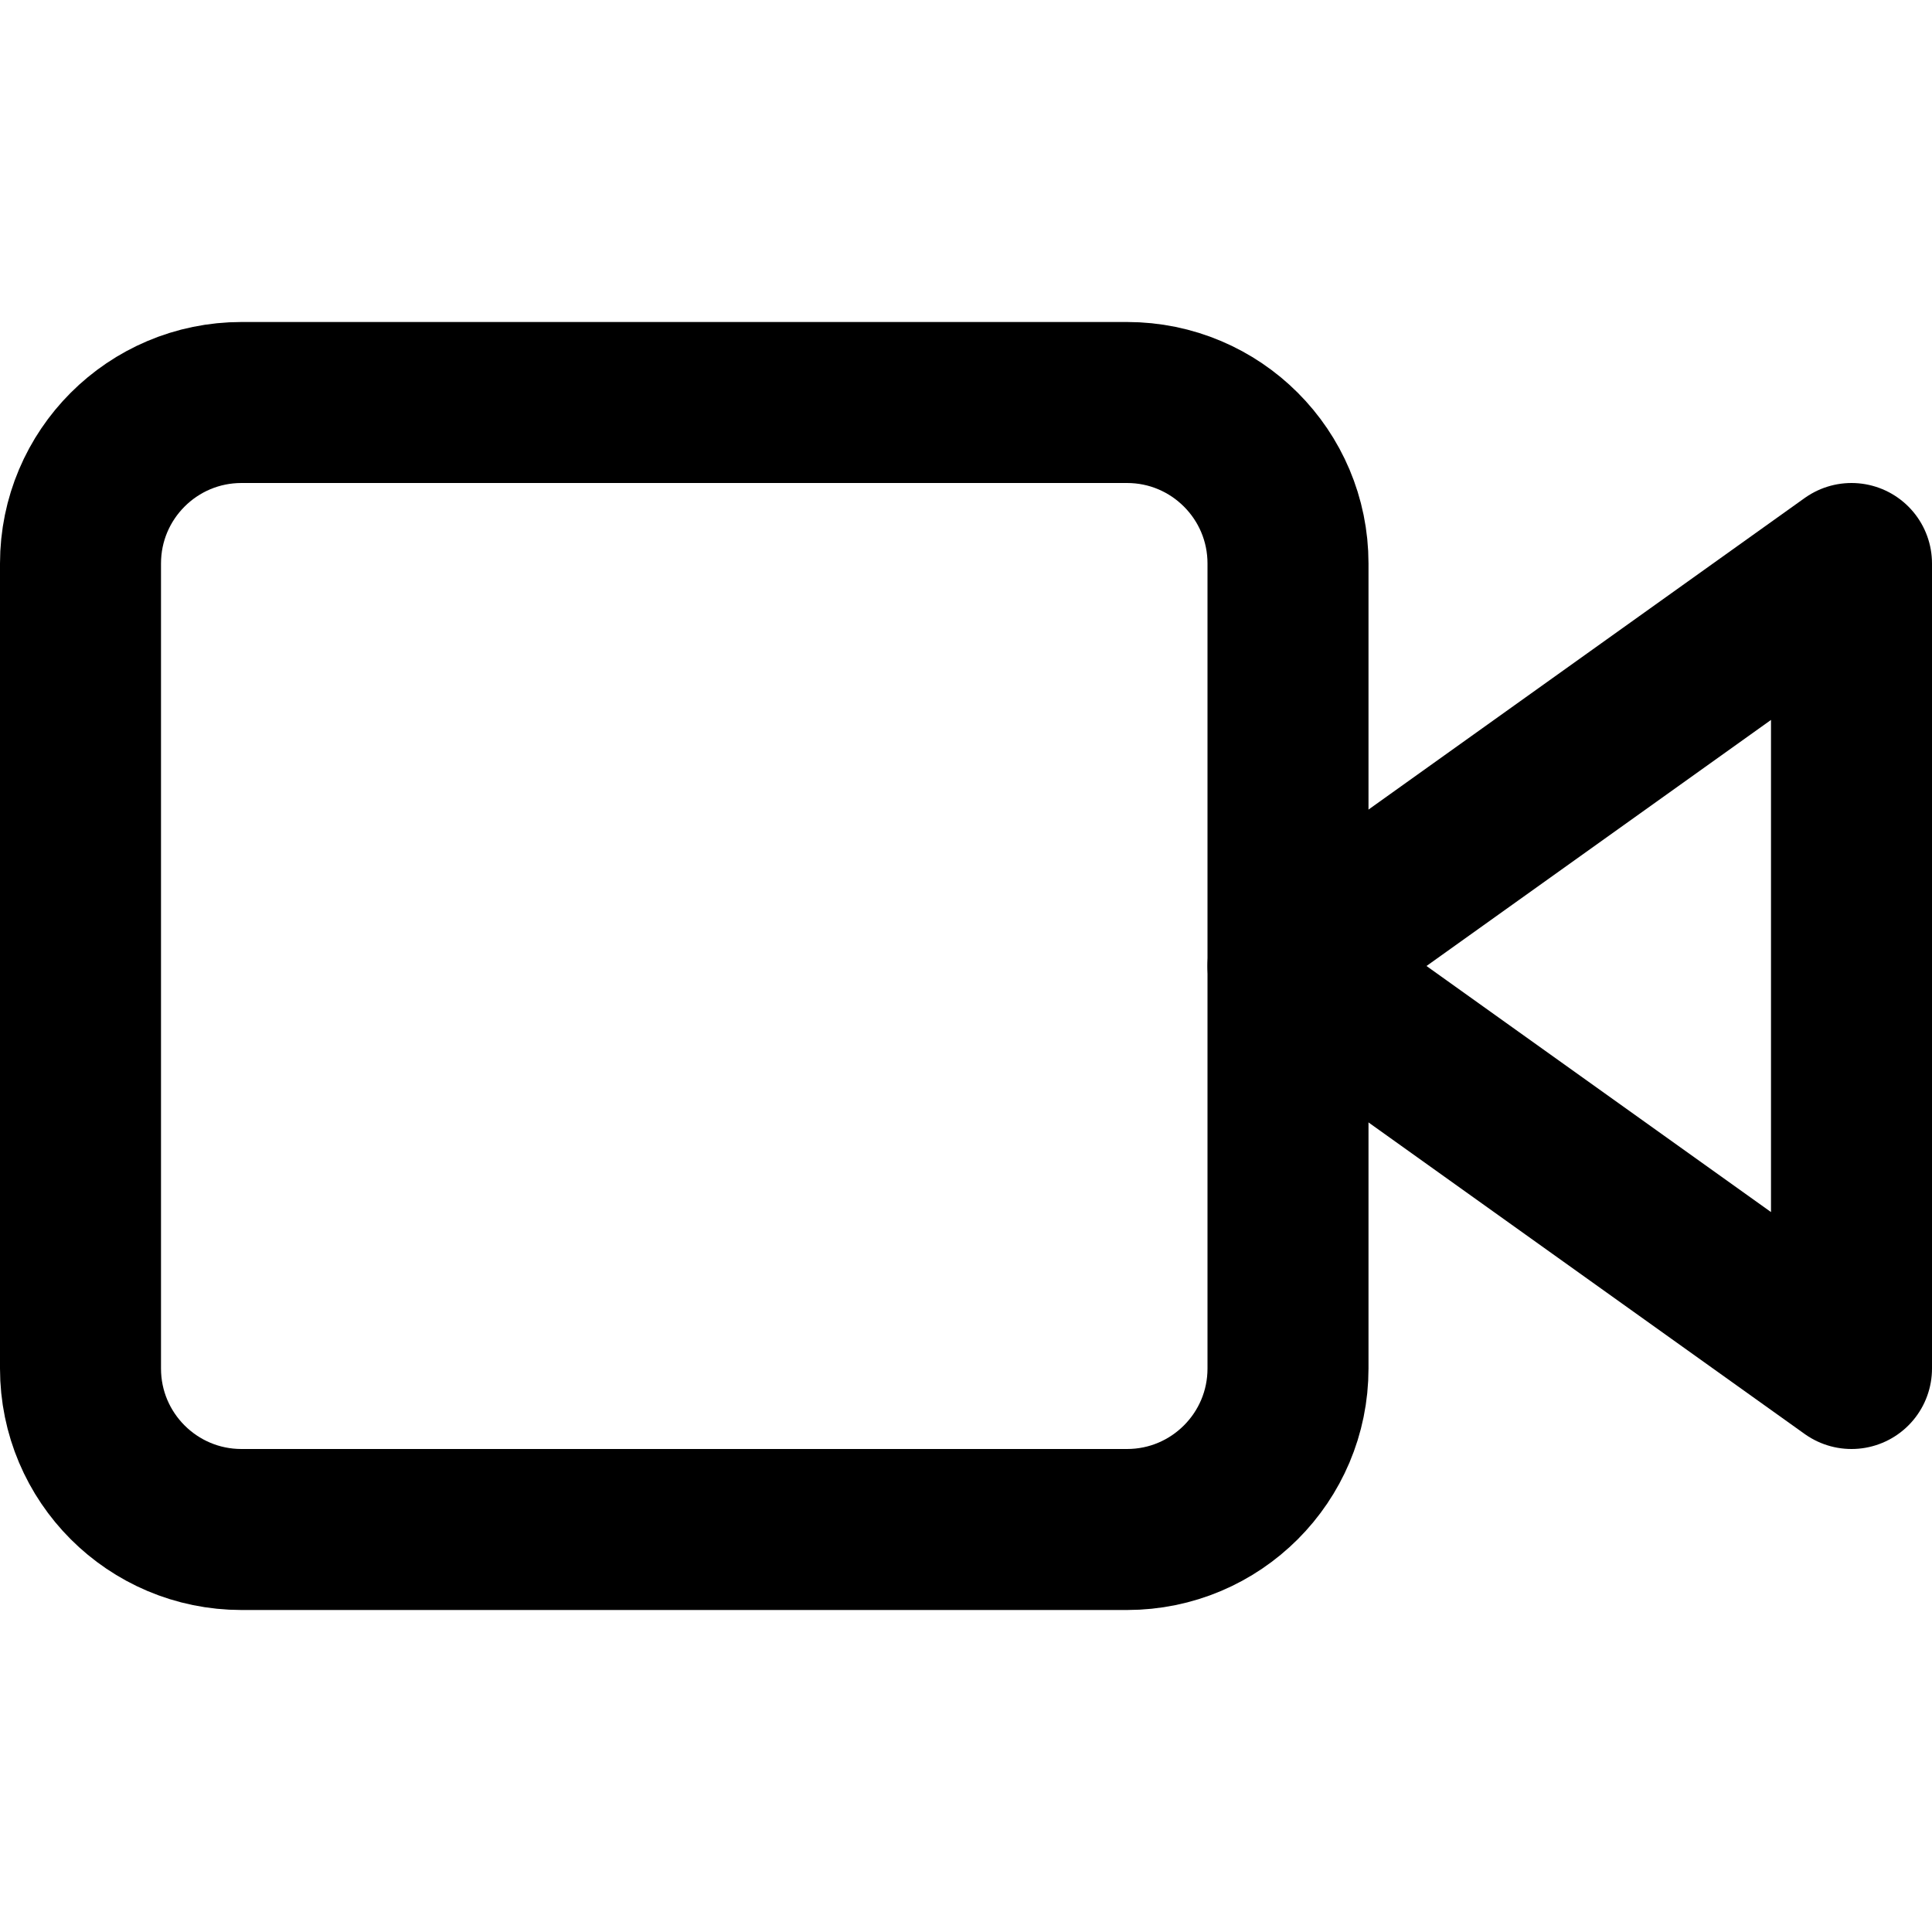
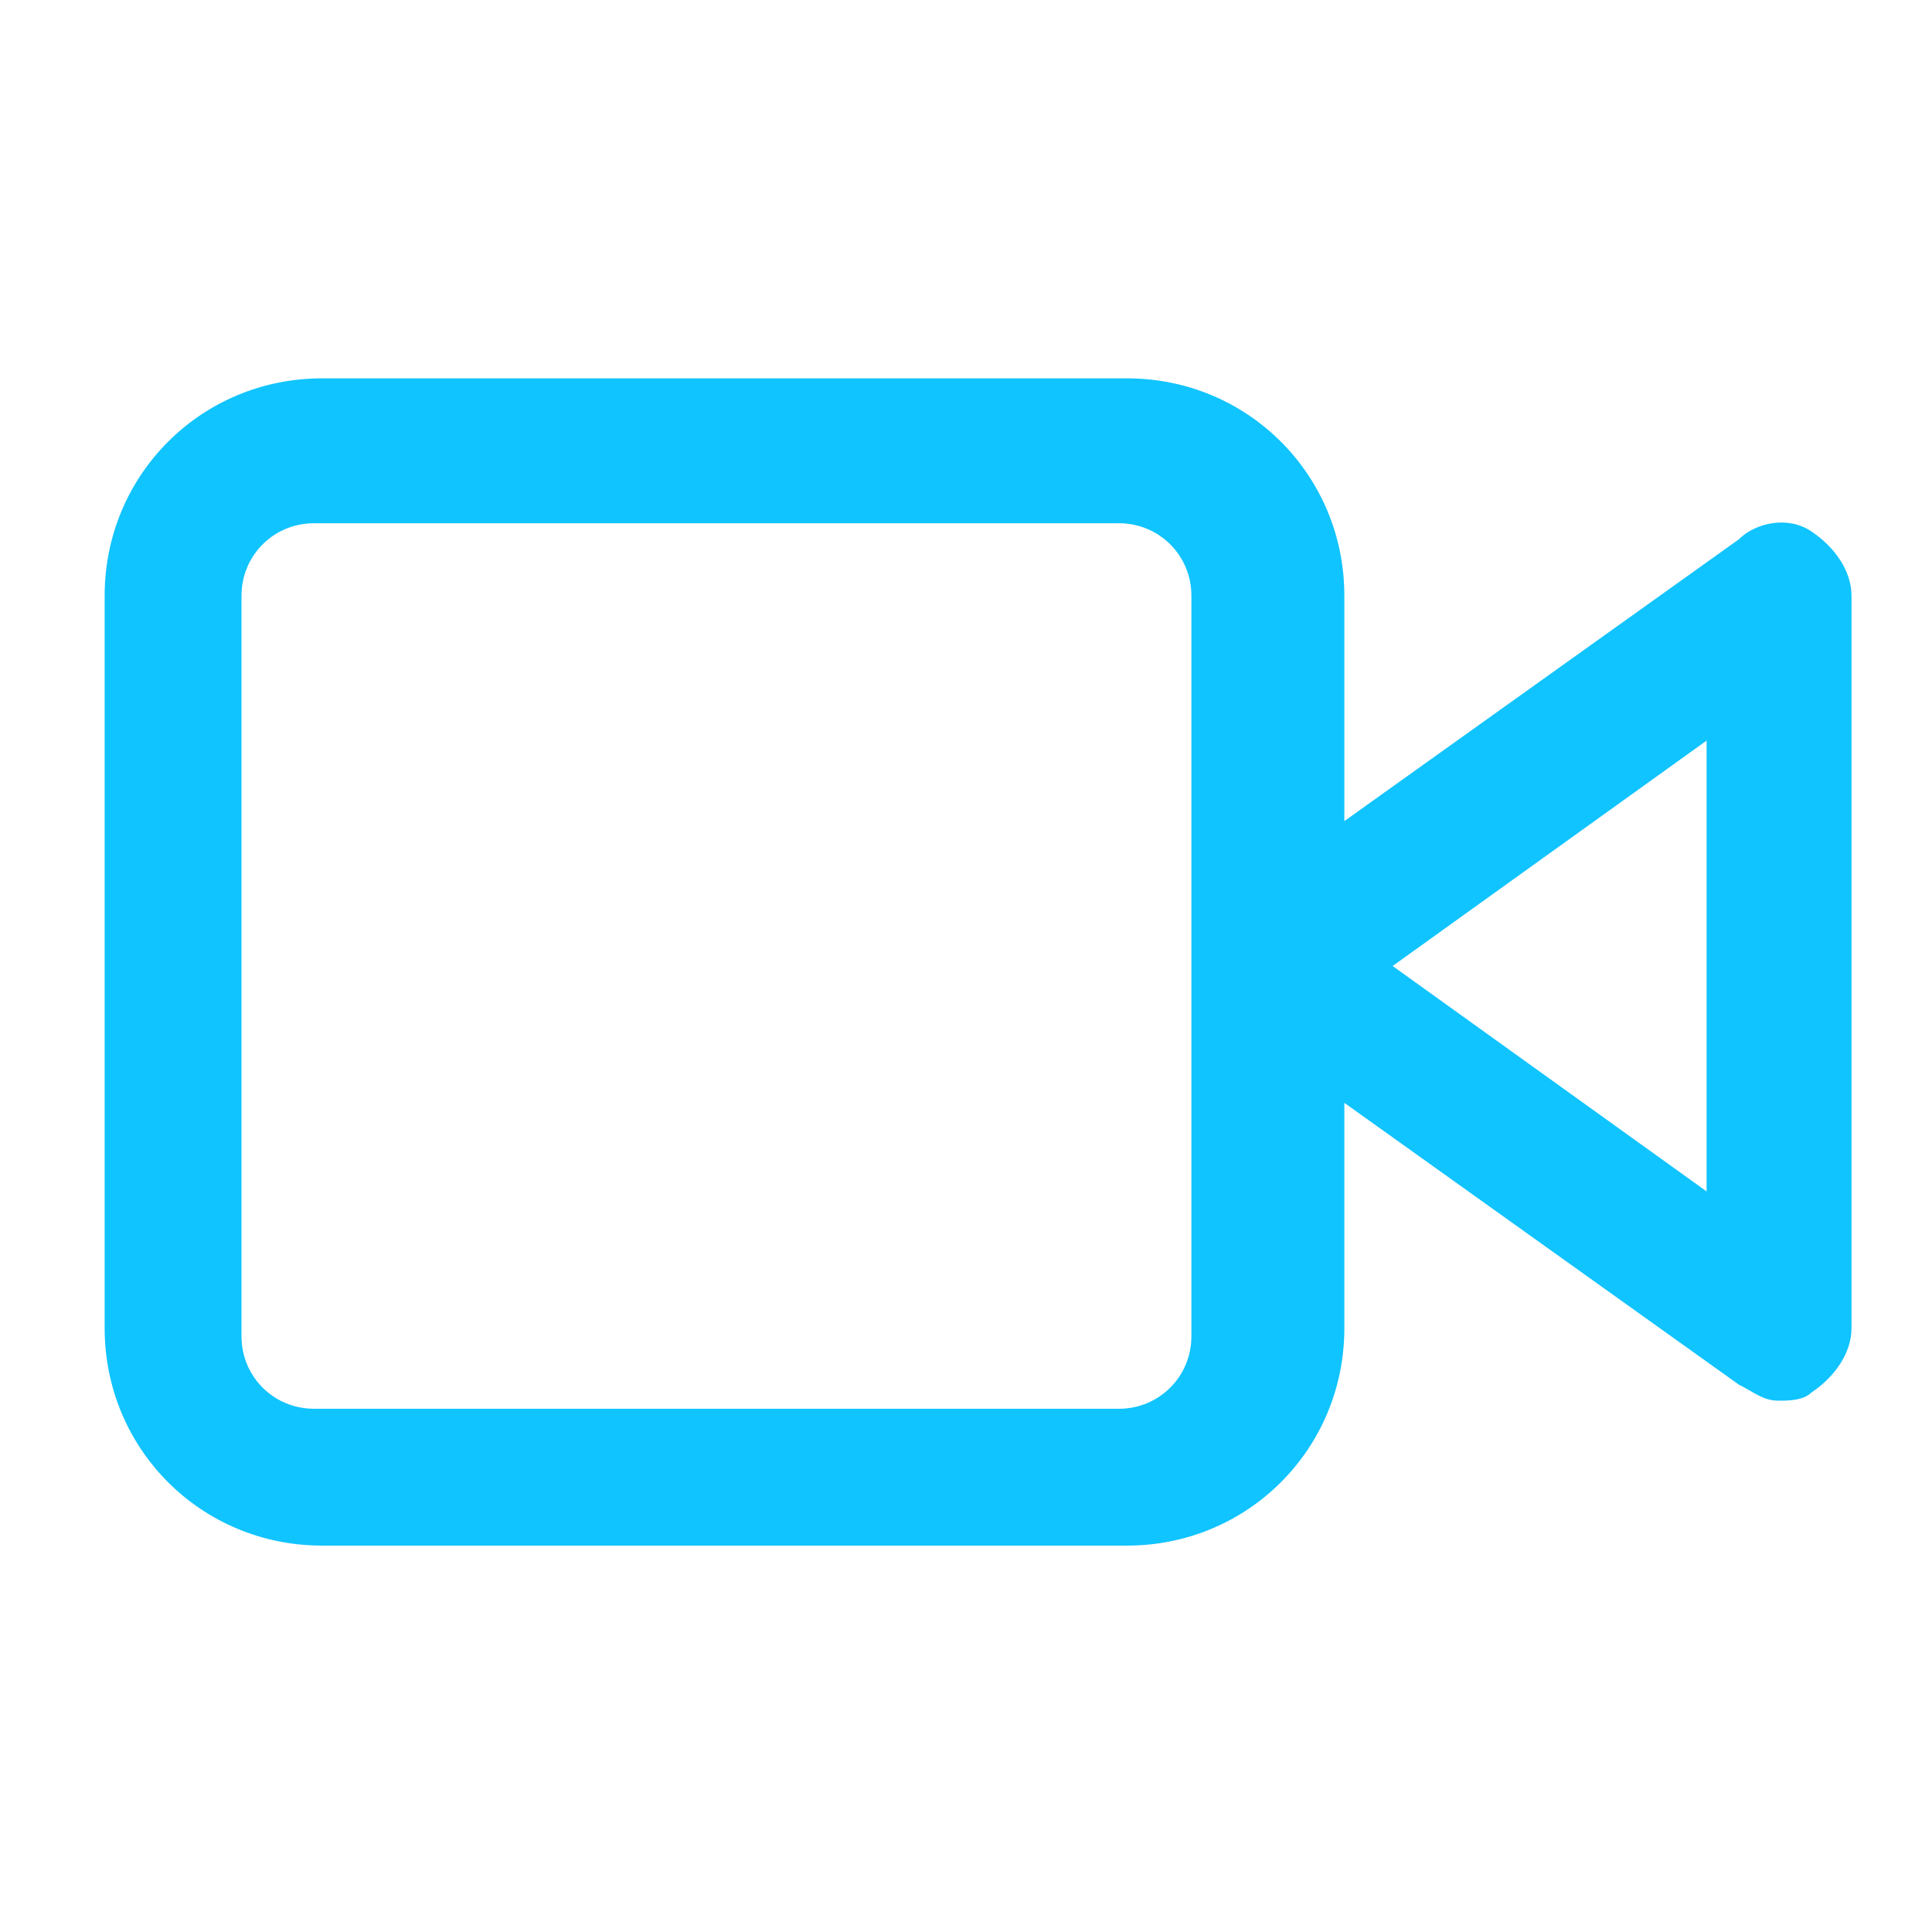
- <svg xmlns="http://www.w3.org/2000/svg" viewBox="0 0 24 24" fill="none" stroke="currentColor" stroke-width="2" stroke-linecap="round" stroke-linejoin="round" class="feather feather-video">
-   <polygon points="23 7 16 12 23 17 23 7" />
-   <rect x="1" y="5" width="15" height="14" rx="2" ry="2" />
+ <svg xmlns="http://www.w3.org/2000/svg" version="1.1" id="Capa_1" x="0px" y="0px" viewBox="0 0 24 24" style="enable-background:new 0 0 24 24;" xml:space="preserve">
+   <style type="text/css">
+ 	.st0{fill:#10C4FF;}
+ </style>
+   <path class="st0" d="M22.5,6.6c-0.3-0.2-0.7-0.1-0.9,0.1l-4.9,3.5V7.4c0-1.5-1.2-2.7-2.7-2.7H4c-1.5,0-2.7,1.2-2.7,2.7v9.1  c0,1.5,1.2,2.7,2.7,2.7h10c1.5,0,2.7-1.2,2.7-2.7v-2.8l4.9,3.5c0.2,0.1,0.3,0.2,0.5,0.2c0.1,0,0.3,0,0.4-0.1  c0.3-0.2,0.5-0.5,0.5-0.8V7.4C23,7.1,22.8,6.8,22.5,6.6z M14.8,16.6c0,0.5-0.4,0.9-0.9,0.9h-10c-0.5,0-0.9-0.4-0.9-0.9V7.4  c0-0.5,0.4-0.9,0.9-0.9h10c0.5,0,0.9,0.4,0.9,0.9V16.6z M21.2,14.8L17.3,12l3.9-2.8C21.2,9.2,21.2,14.8,21.2,14.8z" />
</svg>
